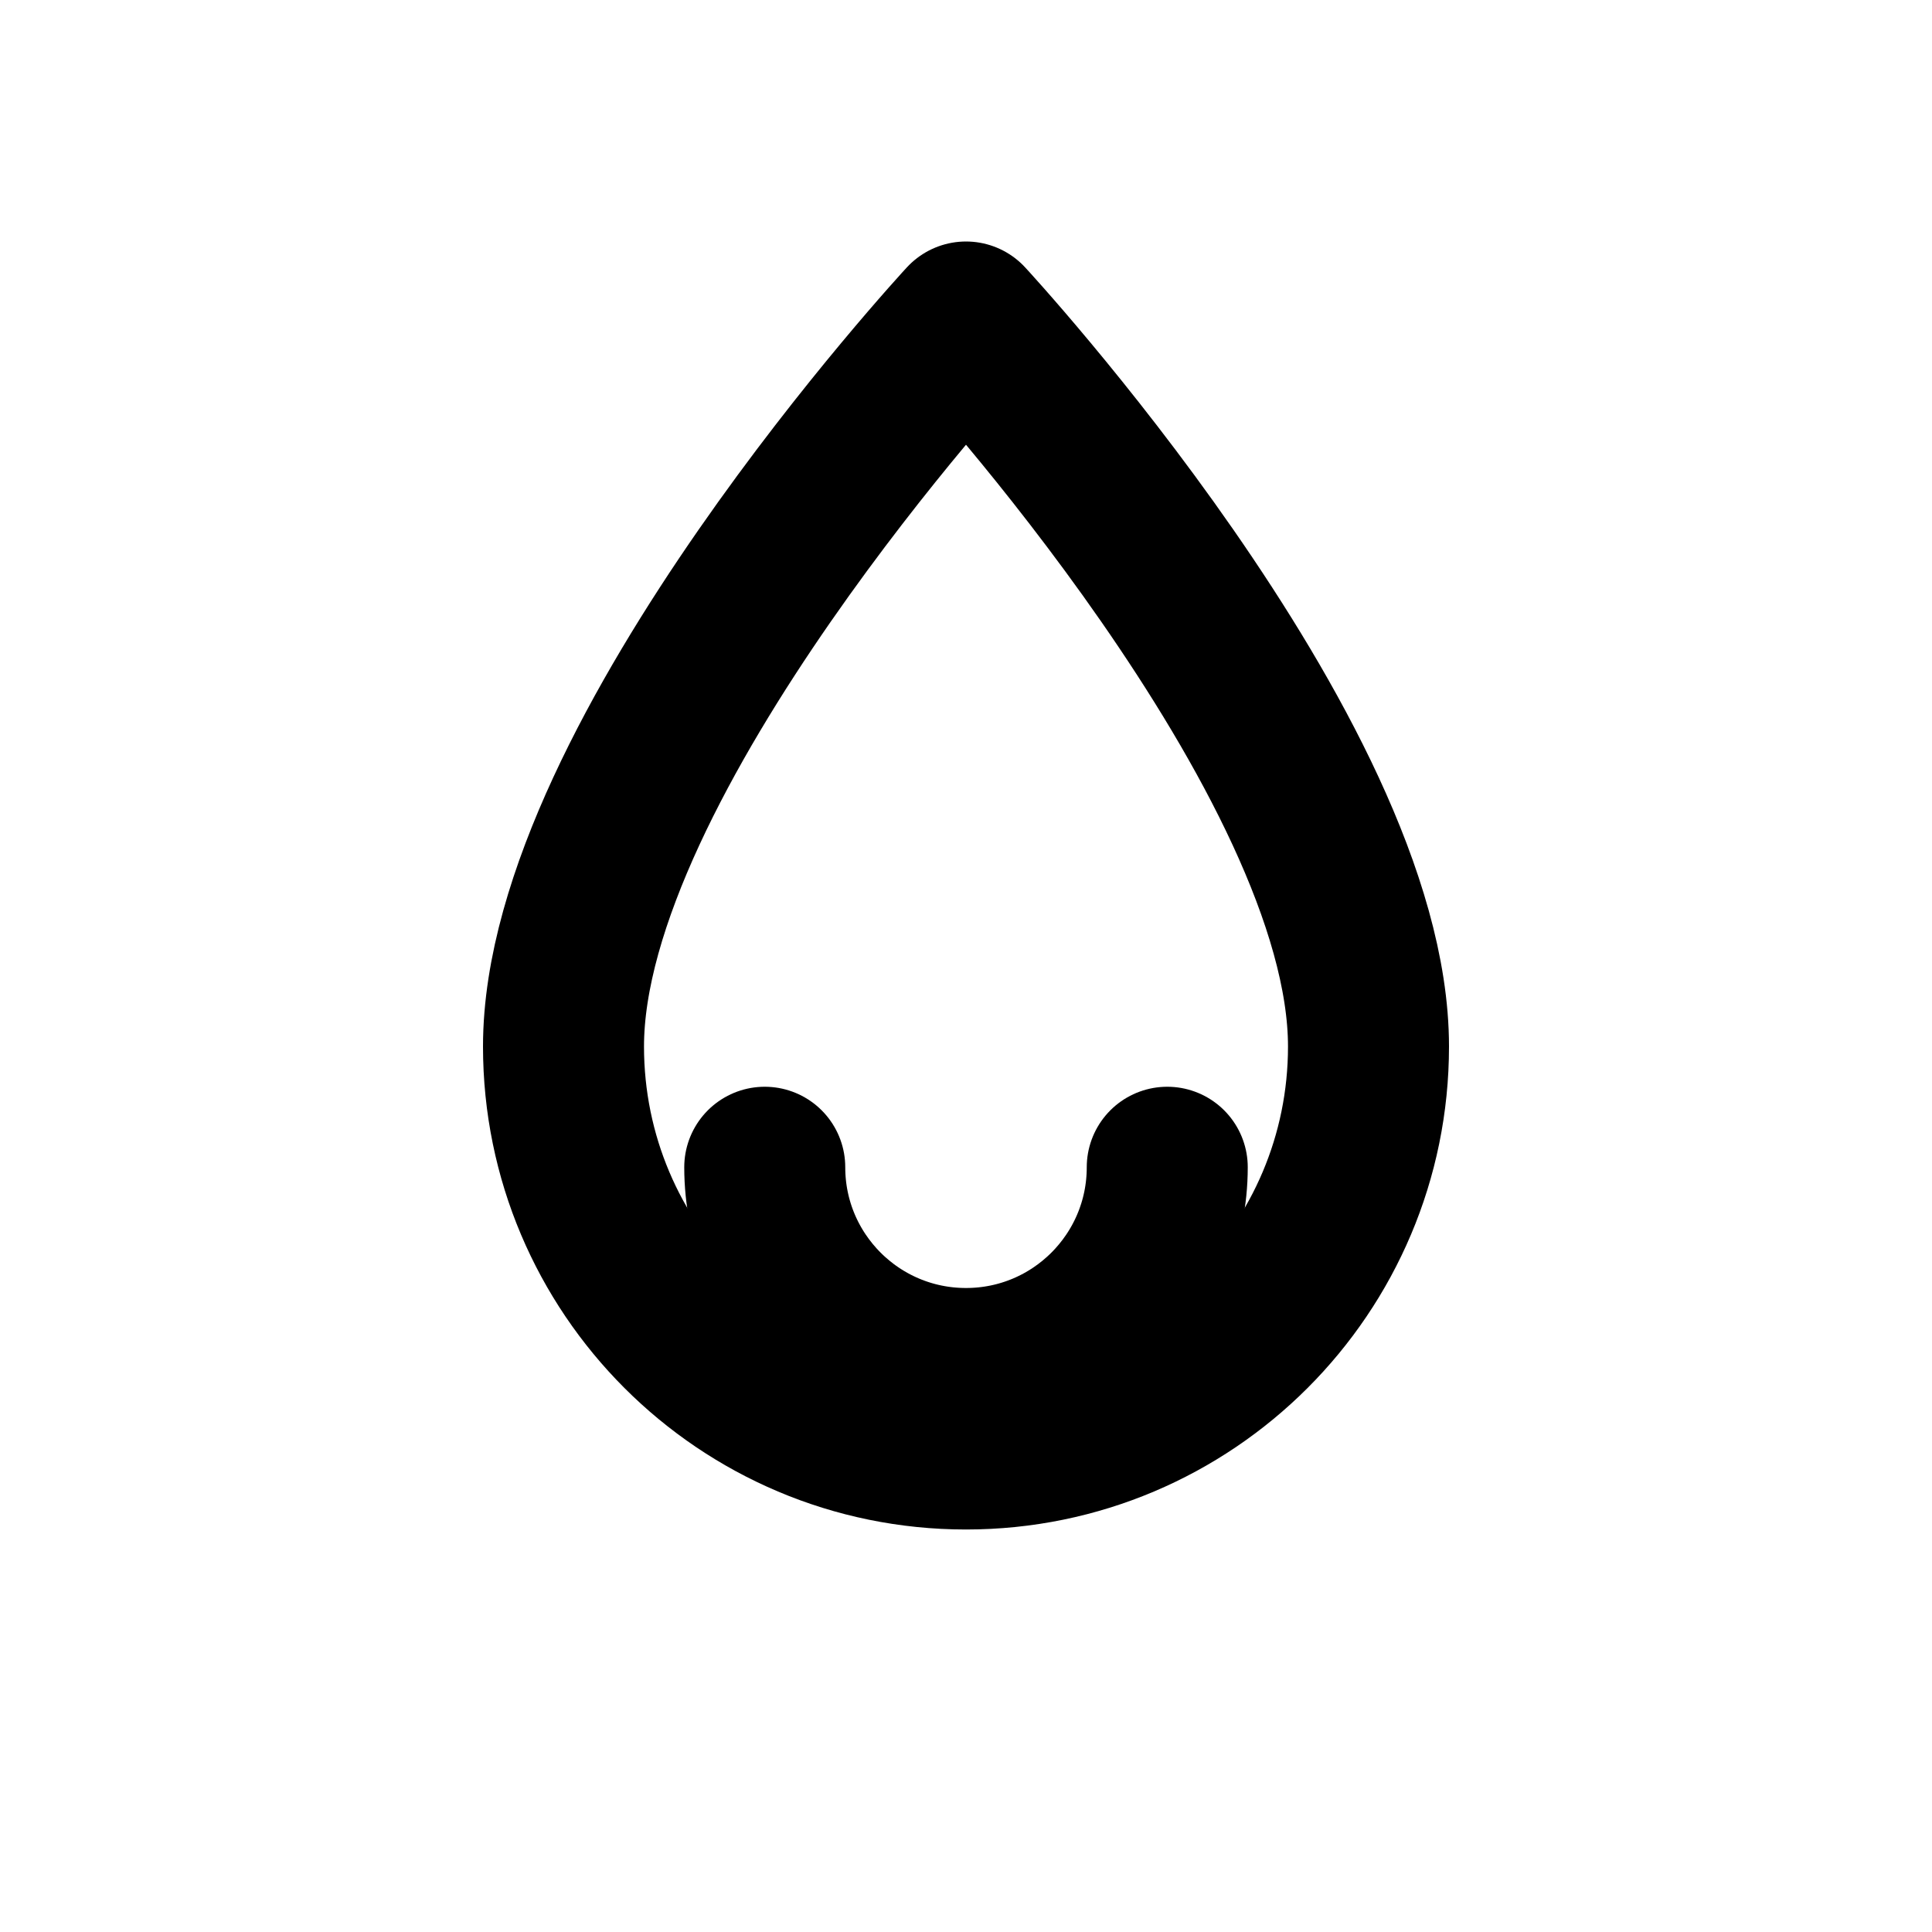
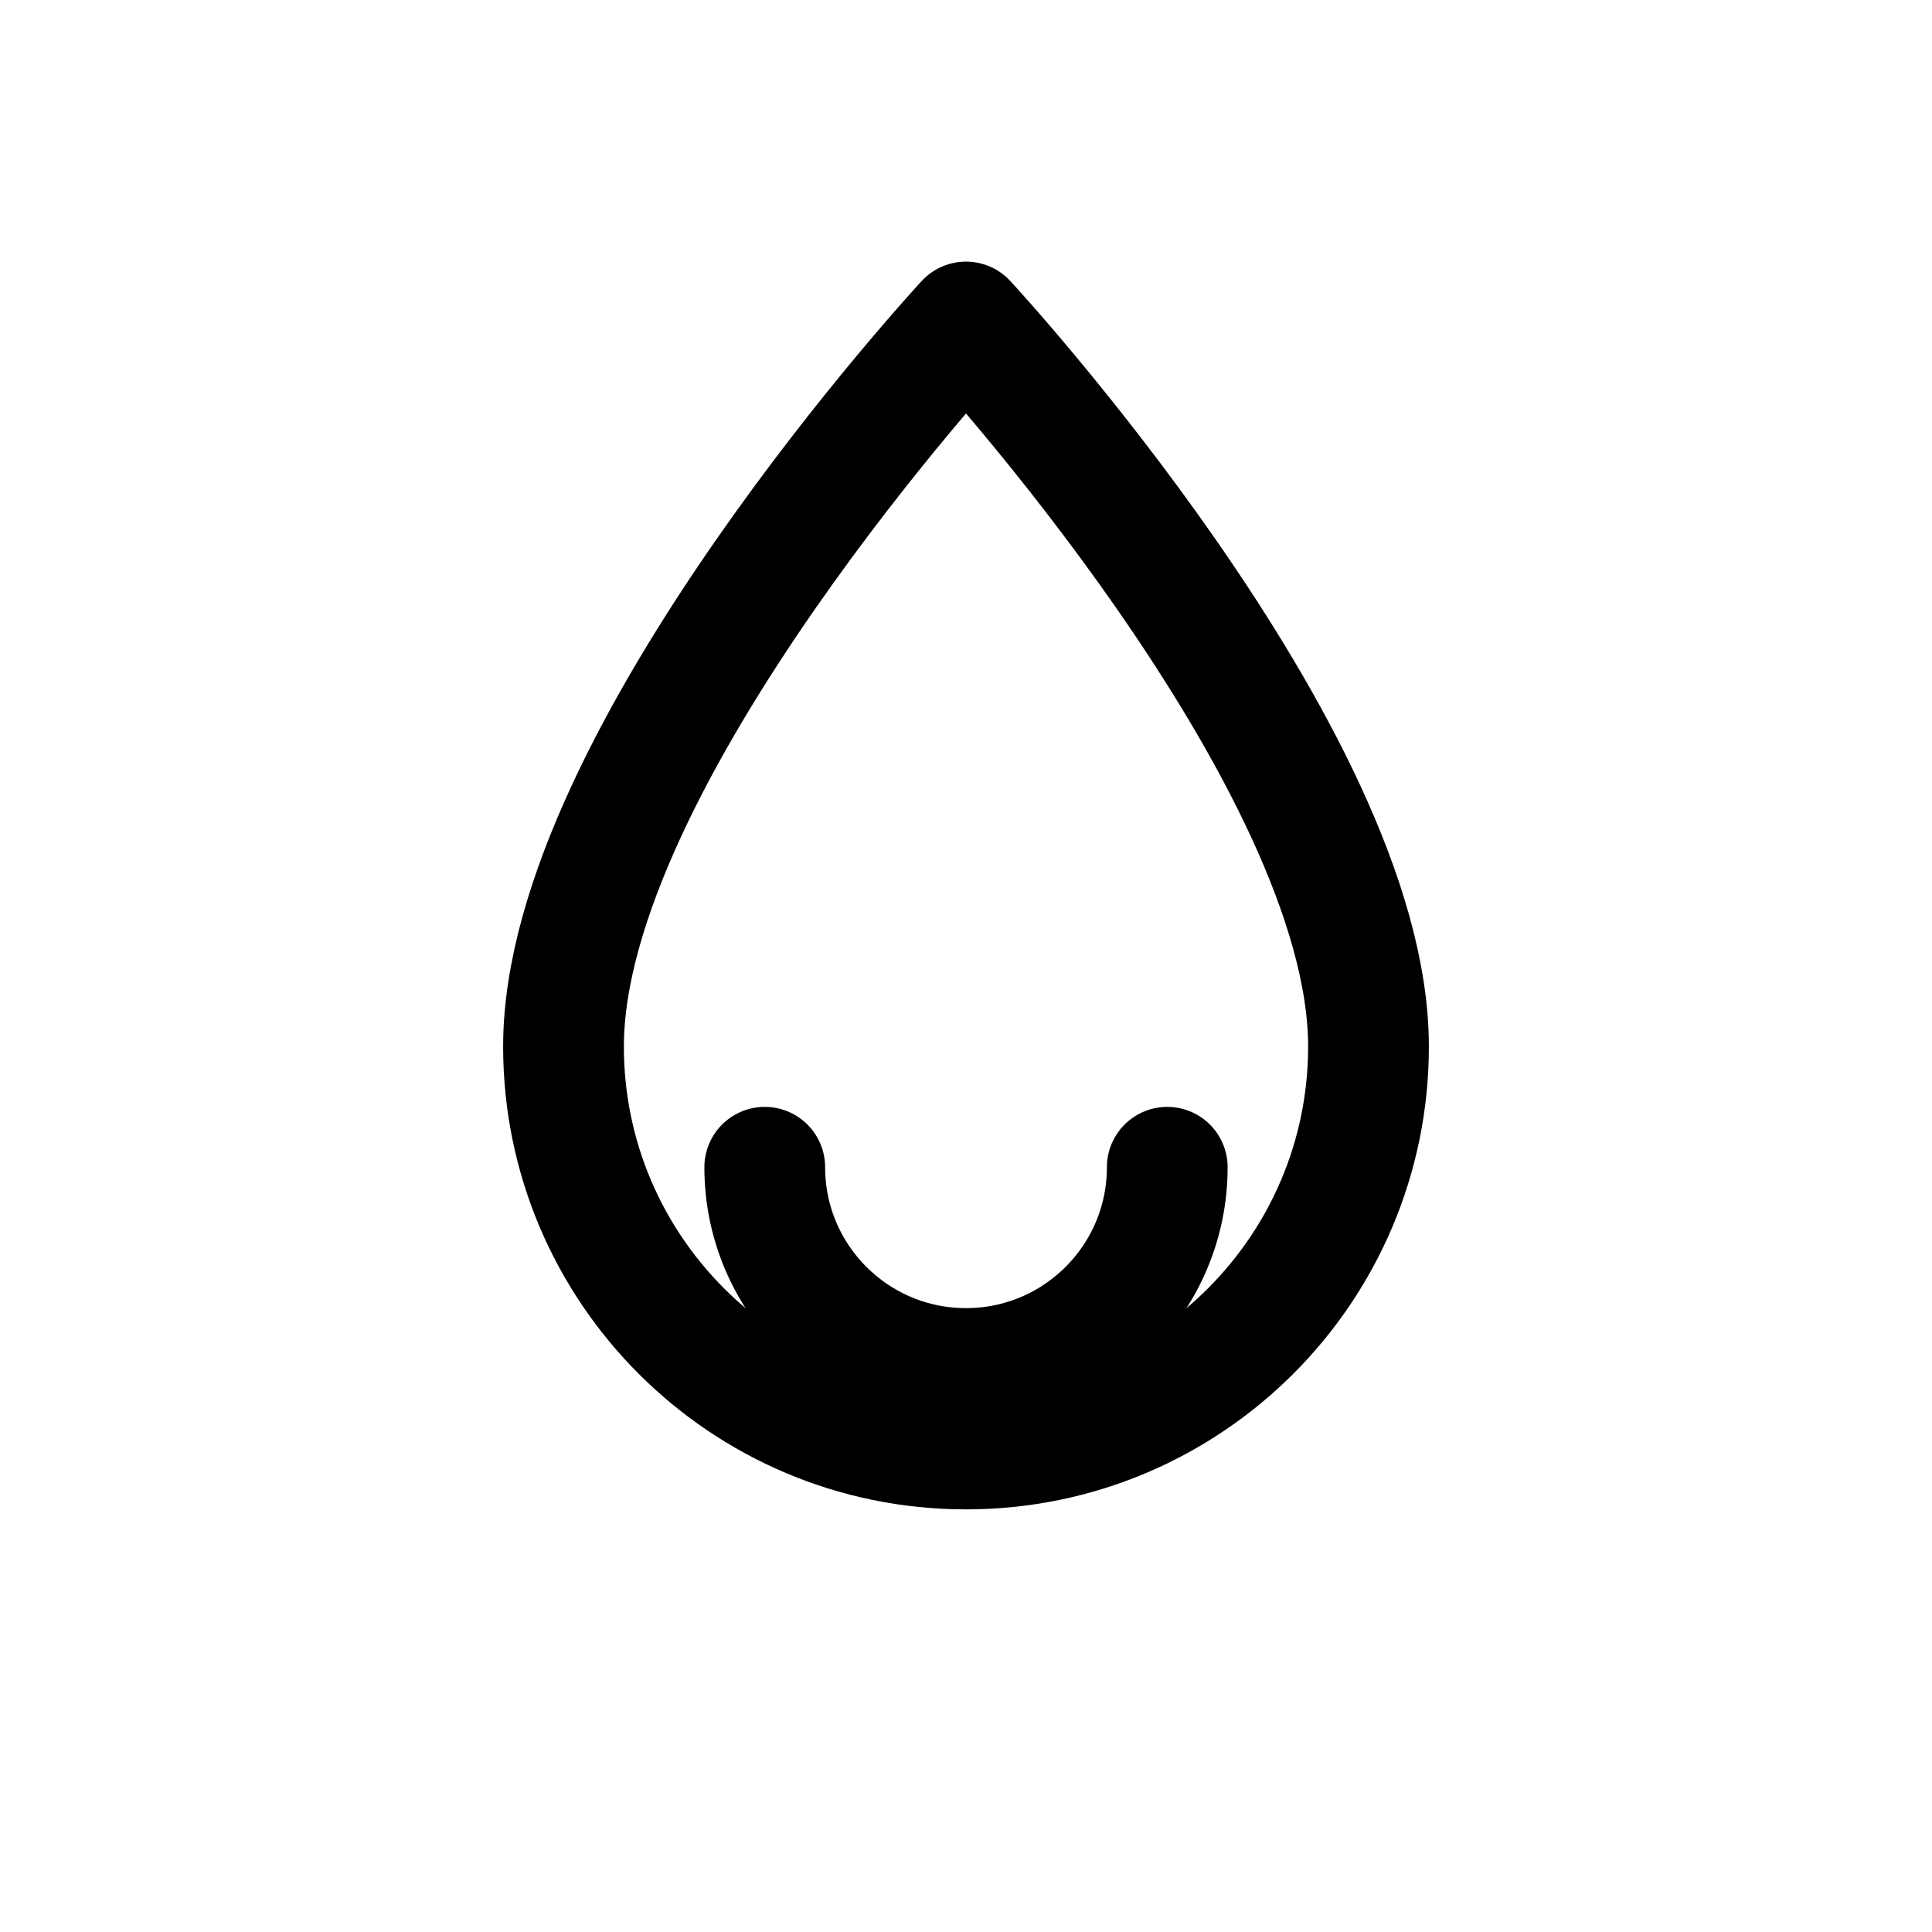
- <svg xmlns="http://www.w3.org/2000/svg" viewBox="0 0 24 24" fill="none" stroke="currentColor" stroke-width="2" stroke-linecap="round" stroke-linejoin="round">
+ <svg xmlns="http://www.w3.org/2000/svg" viewBox="0 0 24 24" fill="none" stroke="currentColor" stroke-width="1.5" stroke-linecap="round" stroke-linejoin="round">
  <g transform="translate(0 1)">
    <path d="M12 3s-5 5.4-5 9a5 5 0 0010 0c0-3.6-5-9-5-9z" />
    <path d="M9.5 13.5a2.5 2.5 0 005 0" />
  </g>
</svg>
